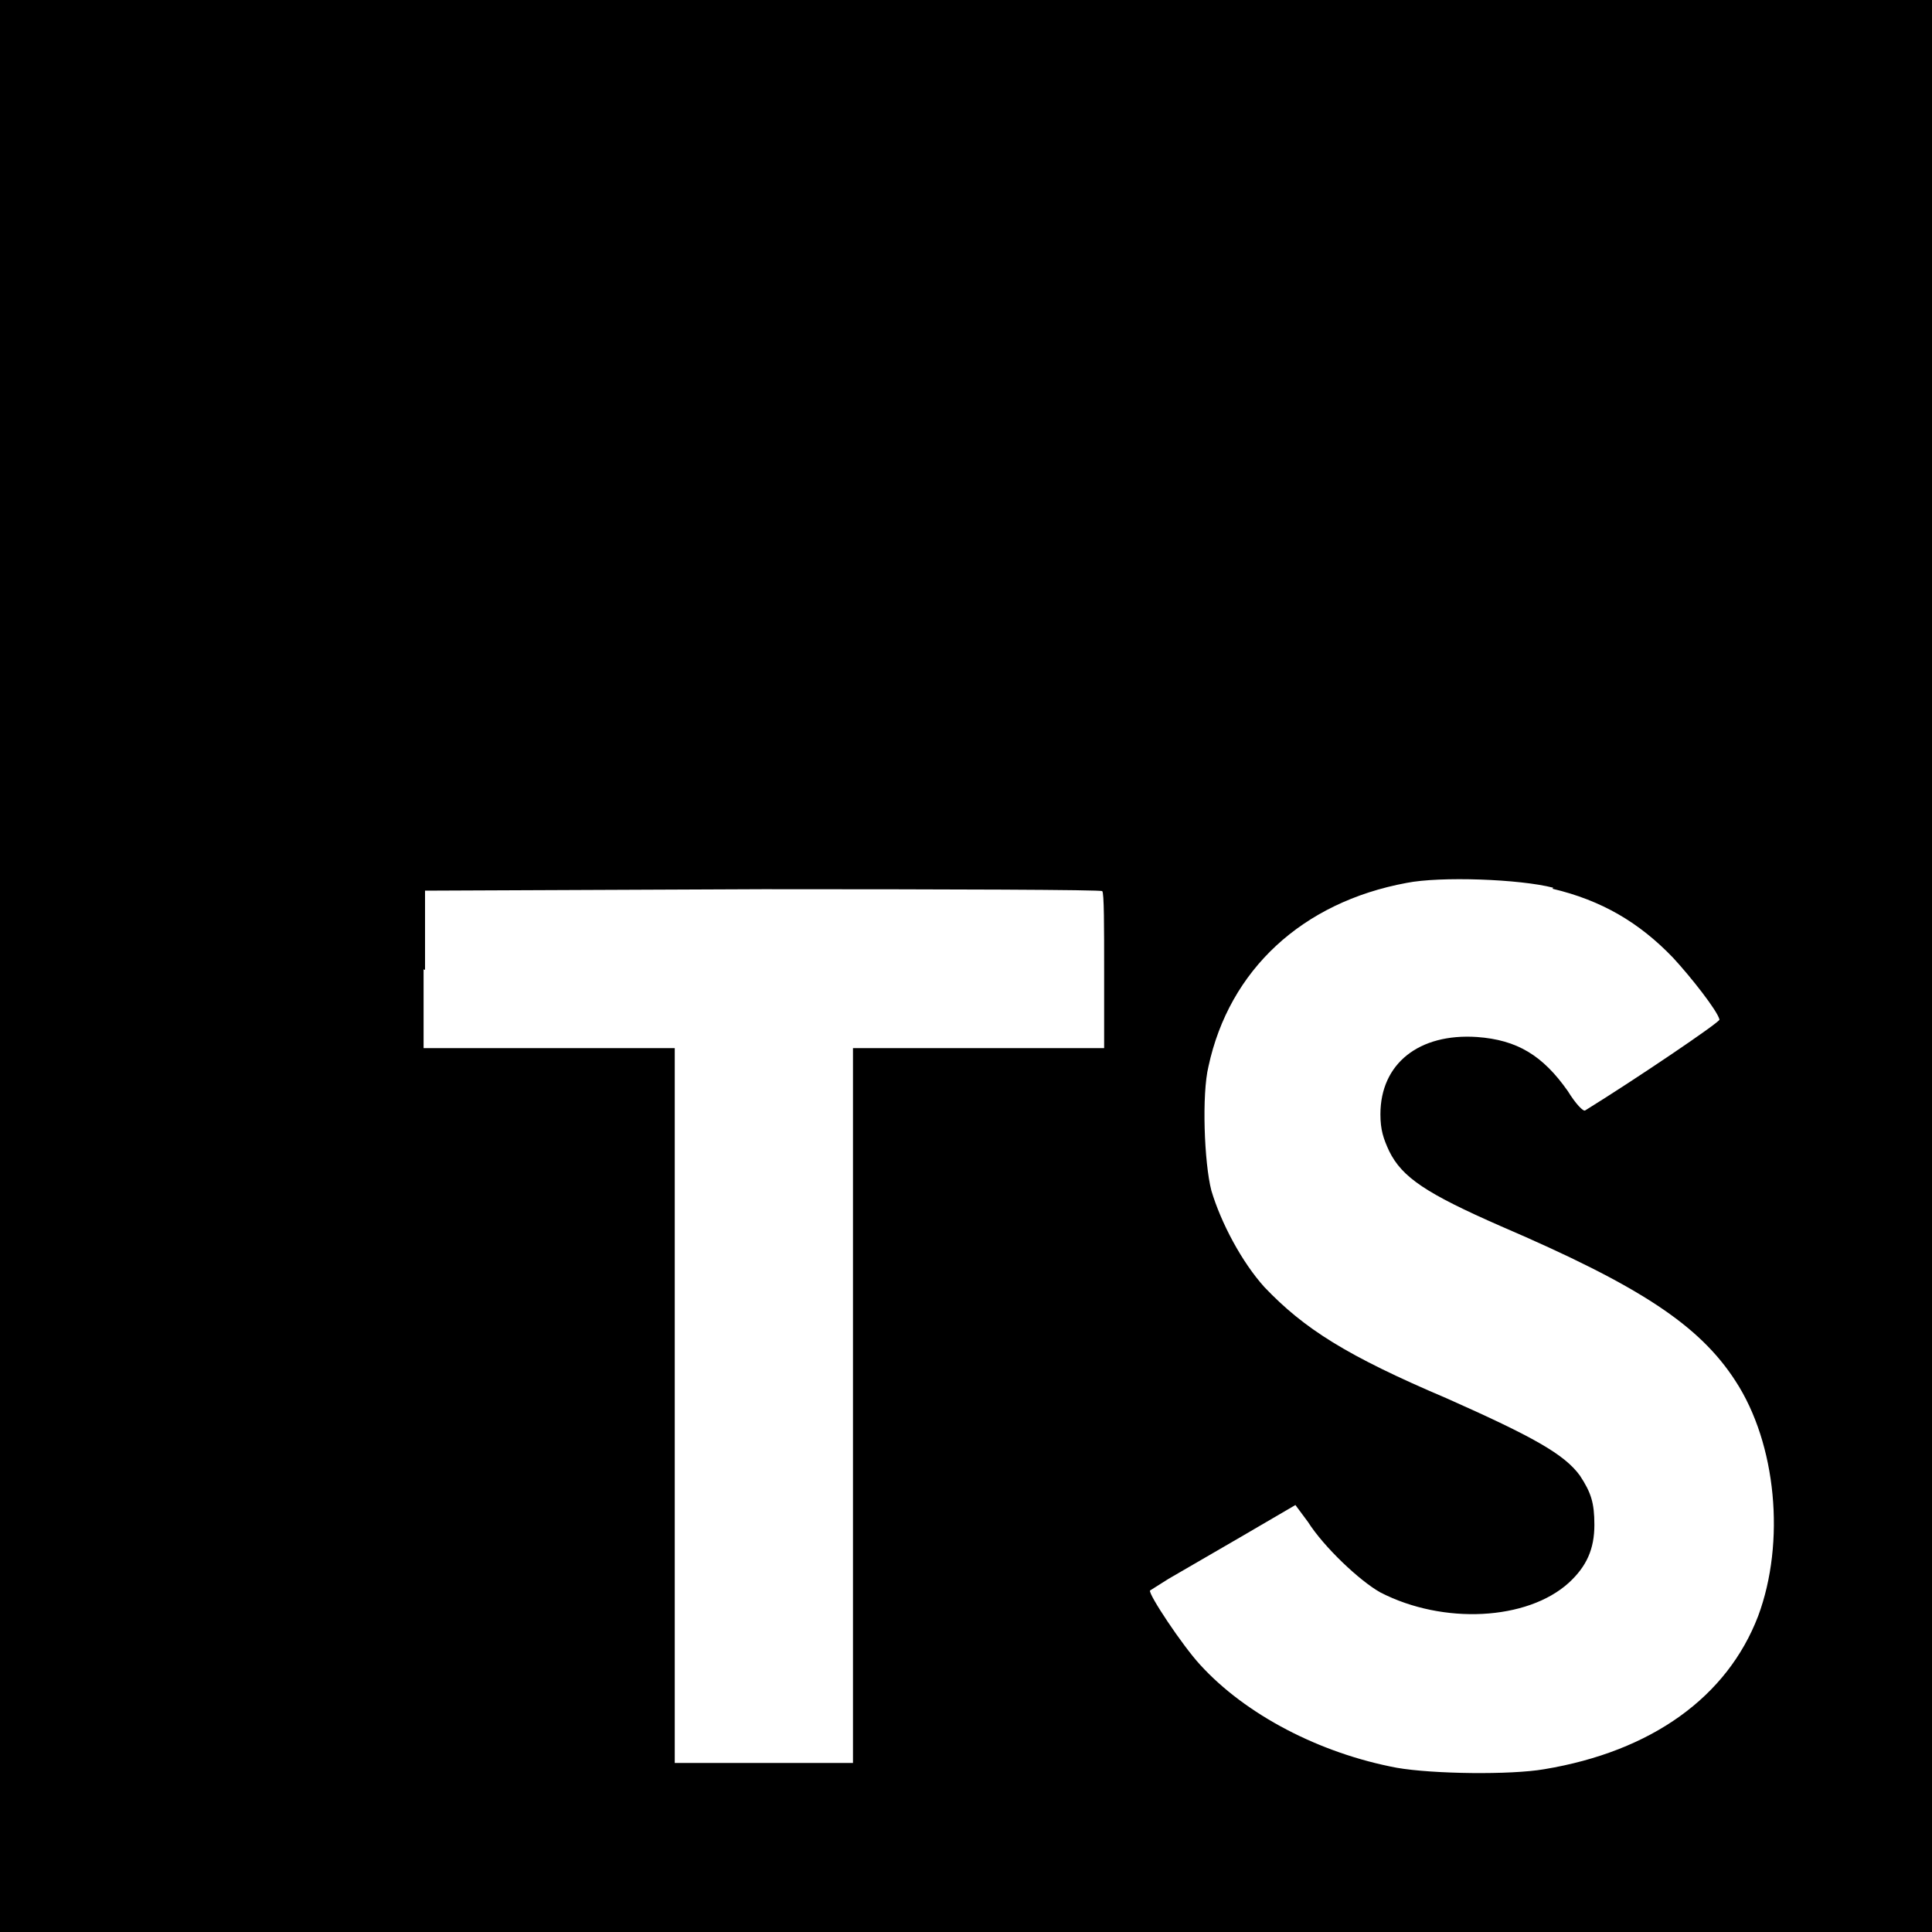
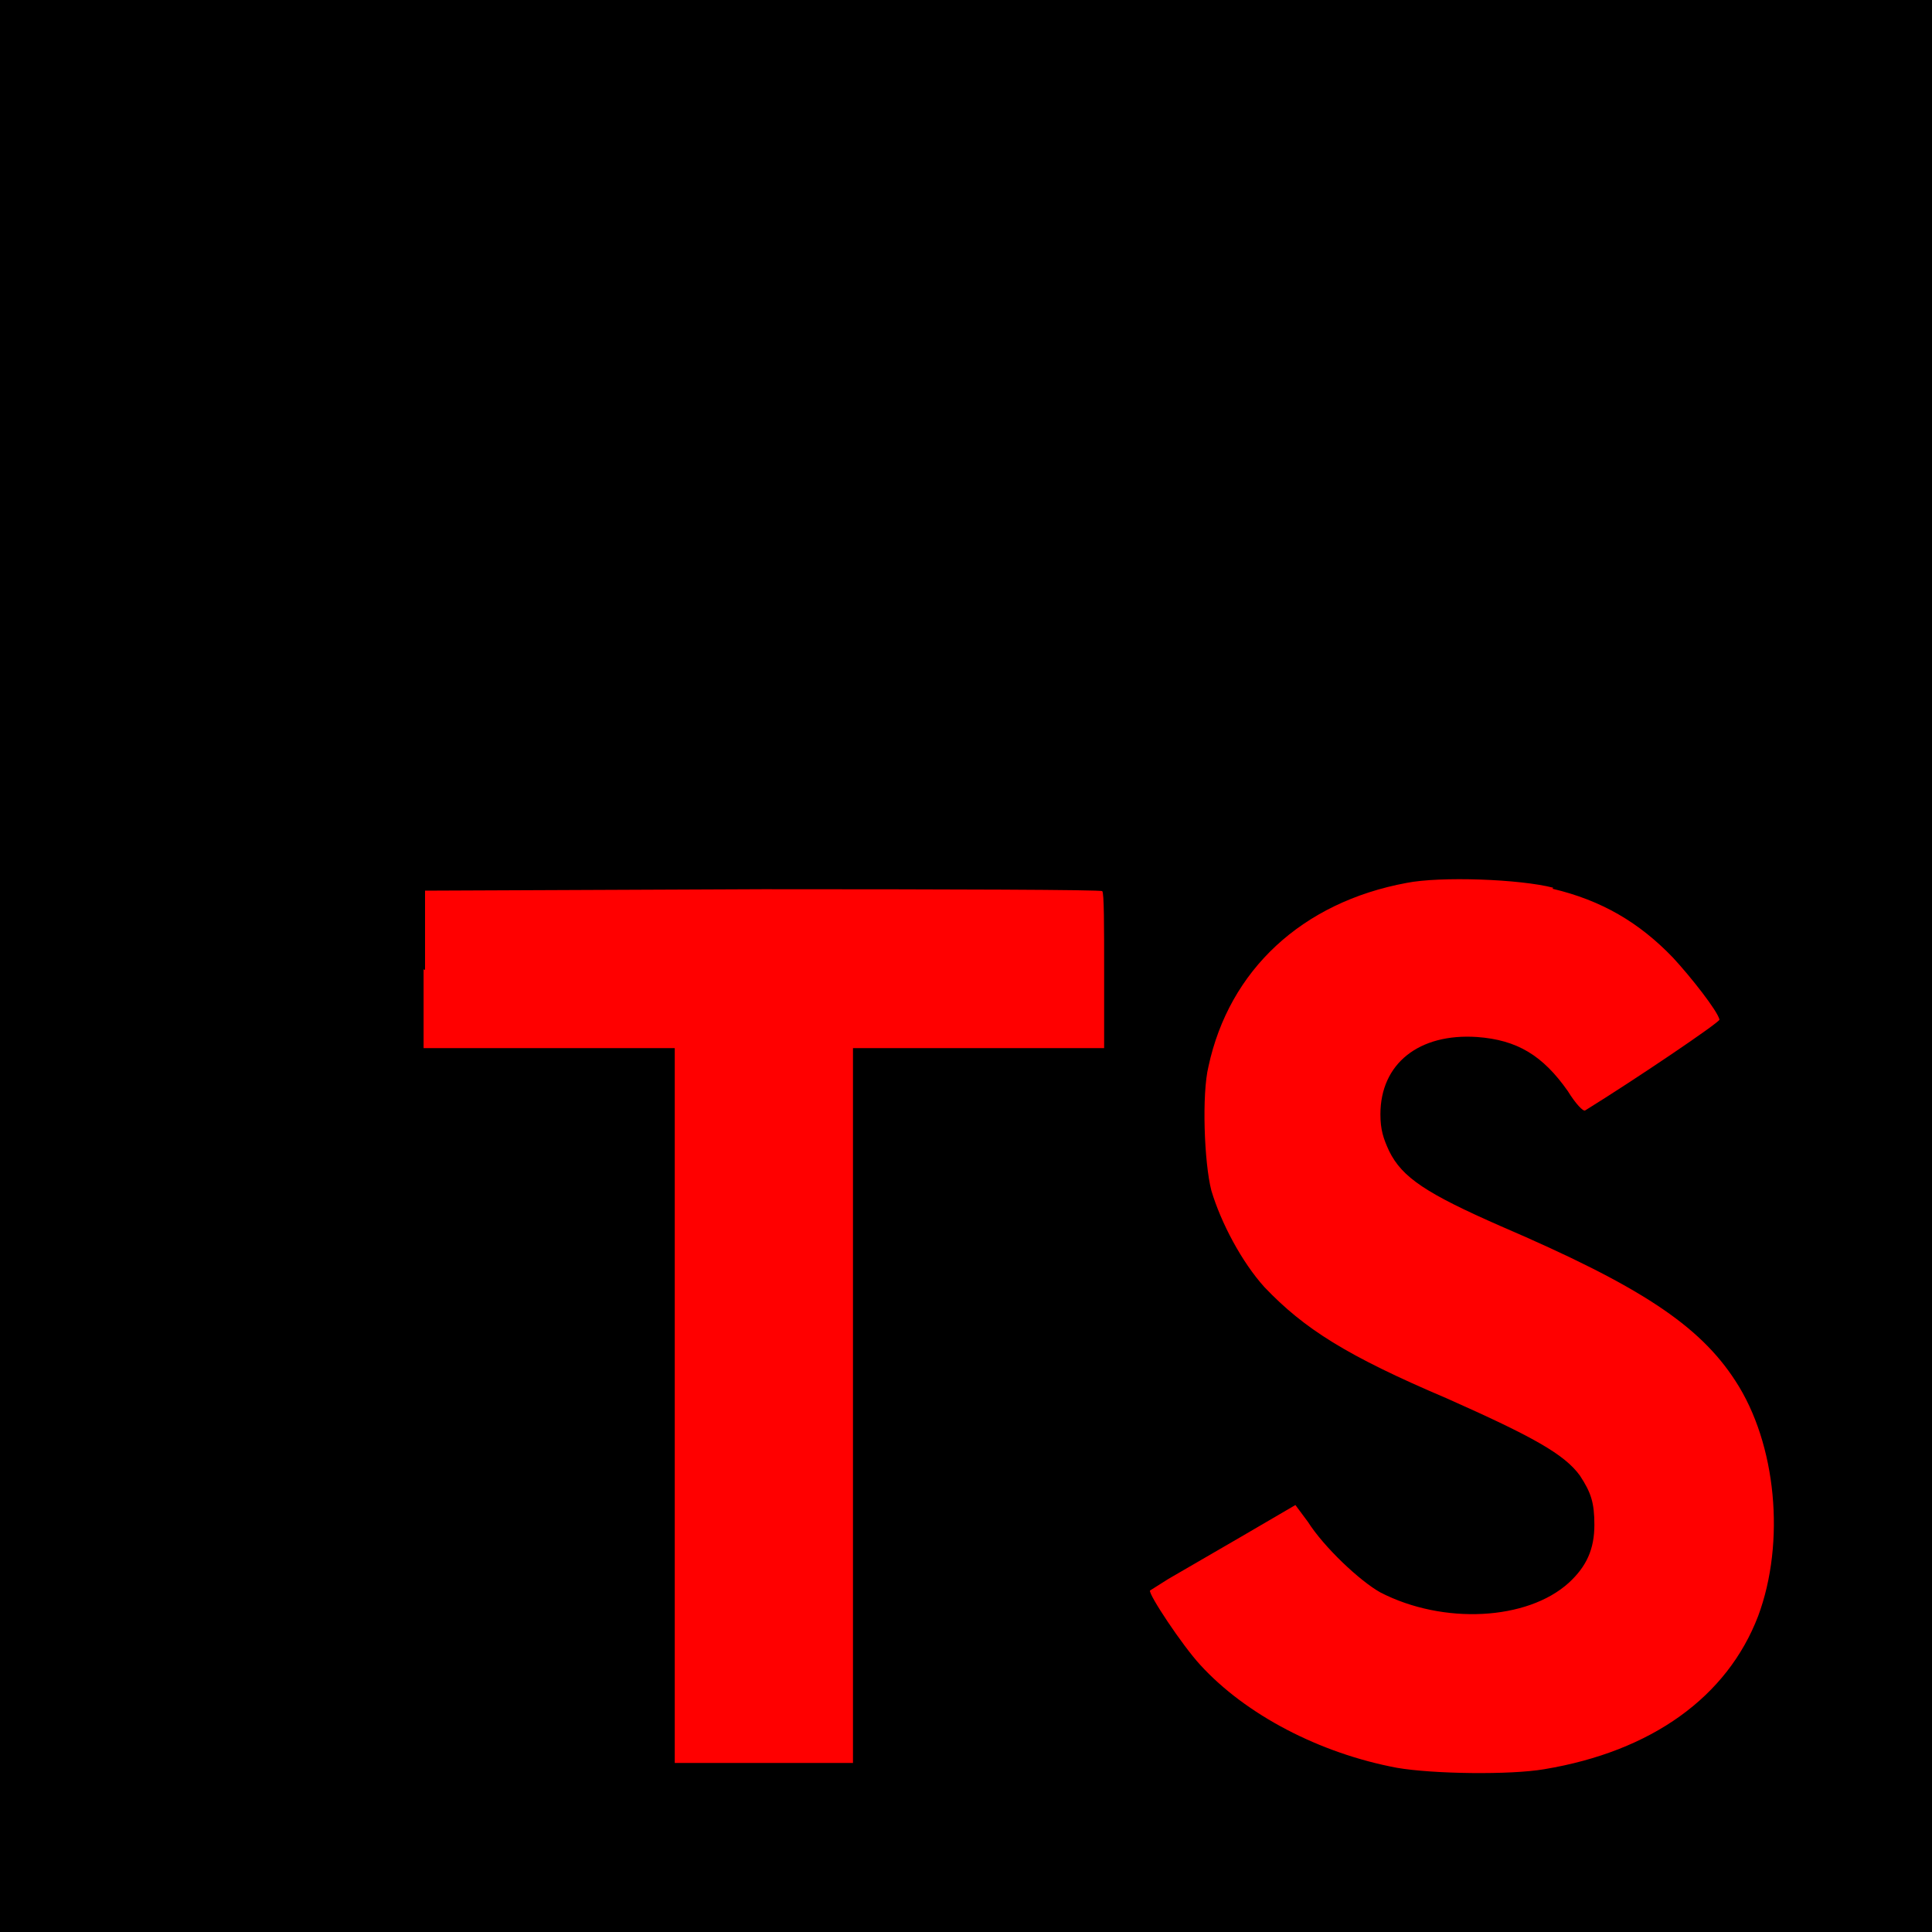
<svg xmlns="http://www.w3.org/2000/svg" id="Layer_1" viewBox="0 0 400 400" width="2500" height="2500">
-   <style>.st0{fill:#000}.st1{fill:#fff}</style>
+   <style>.st0{fill:#000}.st1{fill:#f00}</style>
  <path class="st0" d="M0 200V0h400v400H0" />
  <path class="st1" d="M87.7 200.7V217h52v148h36.9V217h52v-16c0-9 0-16.3-.4-16.5 0-.3-31.7-.4-70.2-.4l-70 .3v16.4l-.3-.1zM321.4 184c10.2 2.4 18 7 25 14.3 3.7 4 9.2 11 9.6 12.8 0 .6-17.3 12.3-27.8 18.8-.4.3-2-1.4-3.6-4-5.2-7.4-10.5-10.6-18.8-11.2-12-.8-20 5.5-20 16 0 3.2.6 5 1.8 7.6 2.7 5.5 7.7 8.8 23.2 15.6 28.6 12.3 41 20.4 48.5 32 8.5 13 10.4 33.4 4.7 48.7-6.4 16.7-22 28-44.3 31.7-7 1.2-23 1-30.5-.3-16-3-31.3-11-40.7-21.3-3.7-4-10.8-14.7-10.4-15.4l3.8-2.4 15-8.7 11.3-6.6 2.6 3.5c3.3 5.2 10.7 12.2 15 14.6 13 6.7 30.4 5.8 39-2 3.7-3.4 5.3-7 5.3-12 0-4.6-.7-6.7-3-10.2-3.2-4.4-9.6-8-27.6-16-20.7-8.8-29.5-14.4-37.7-23-4.7-5.2-9-13.3-11-20-1.5-5.8-2-20-.6-25.7 4.3-20 19.4-34 41-38 7-1.4 23.5-.8 30.4 1l-.2.2z" />
</svg>
